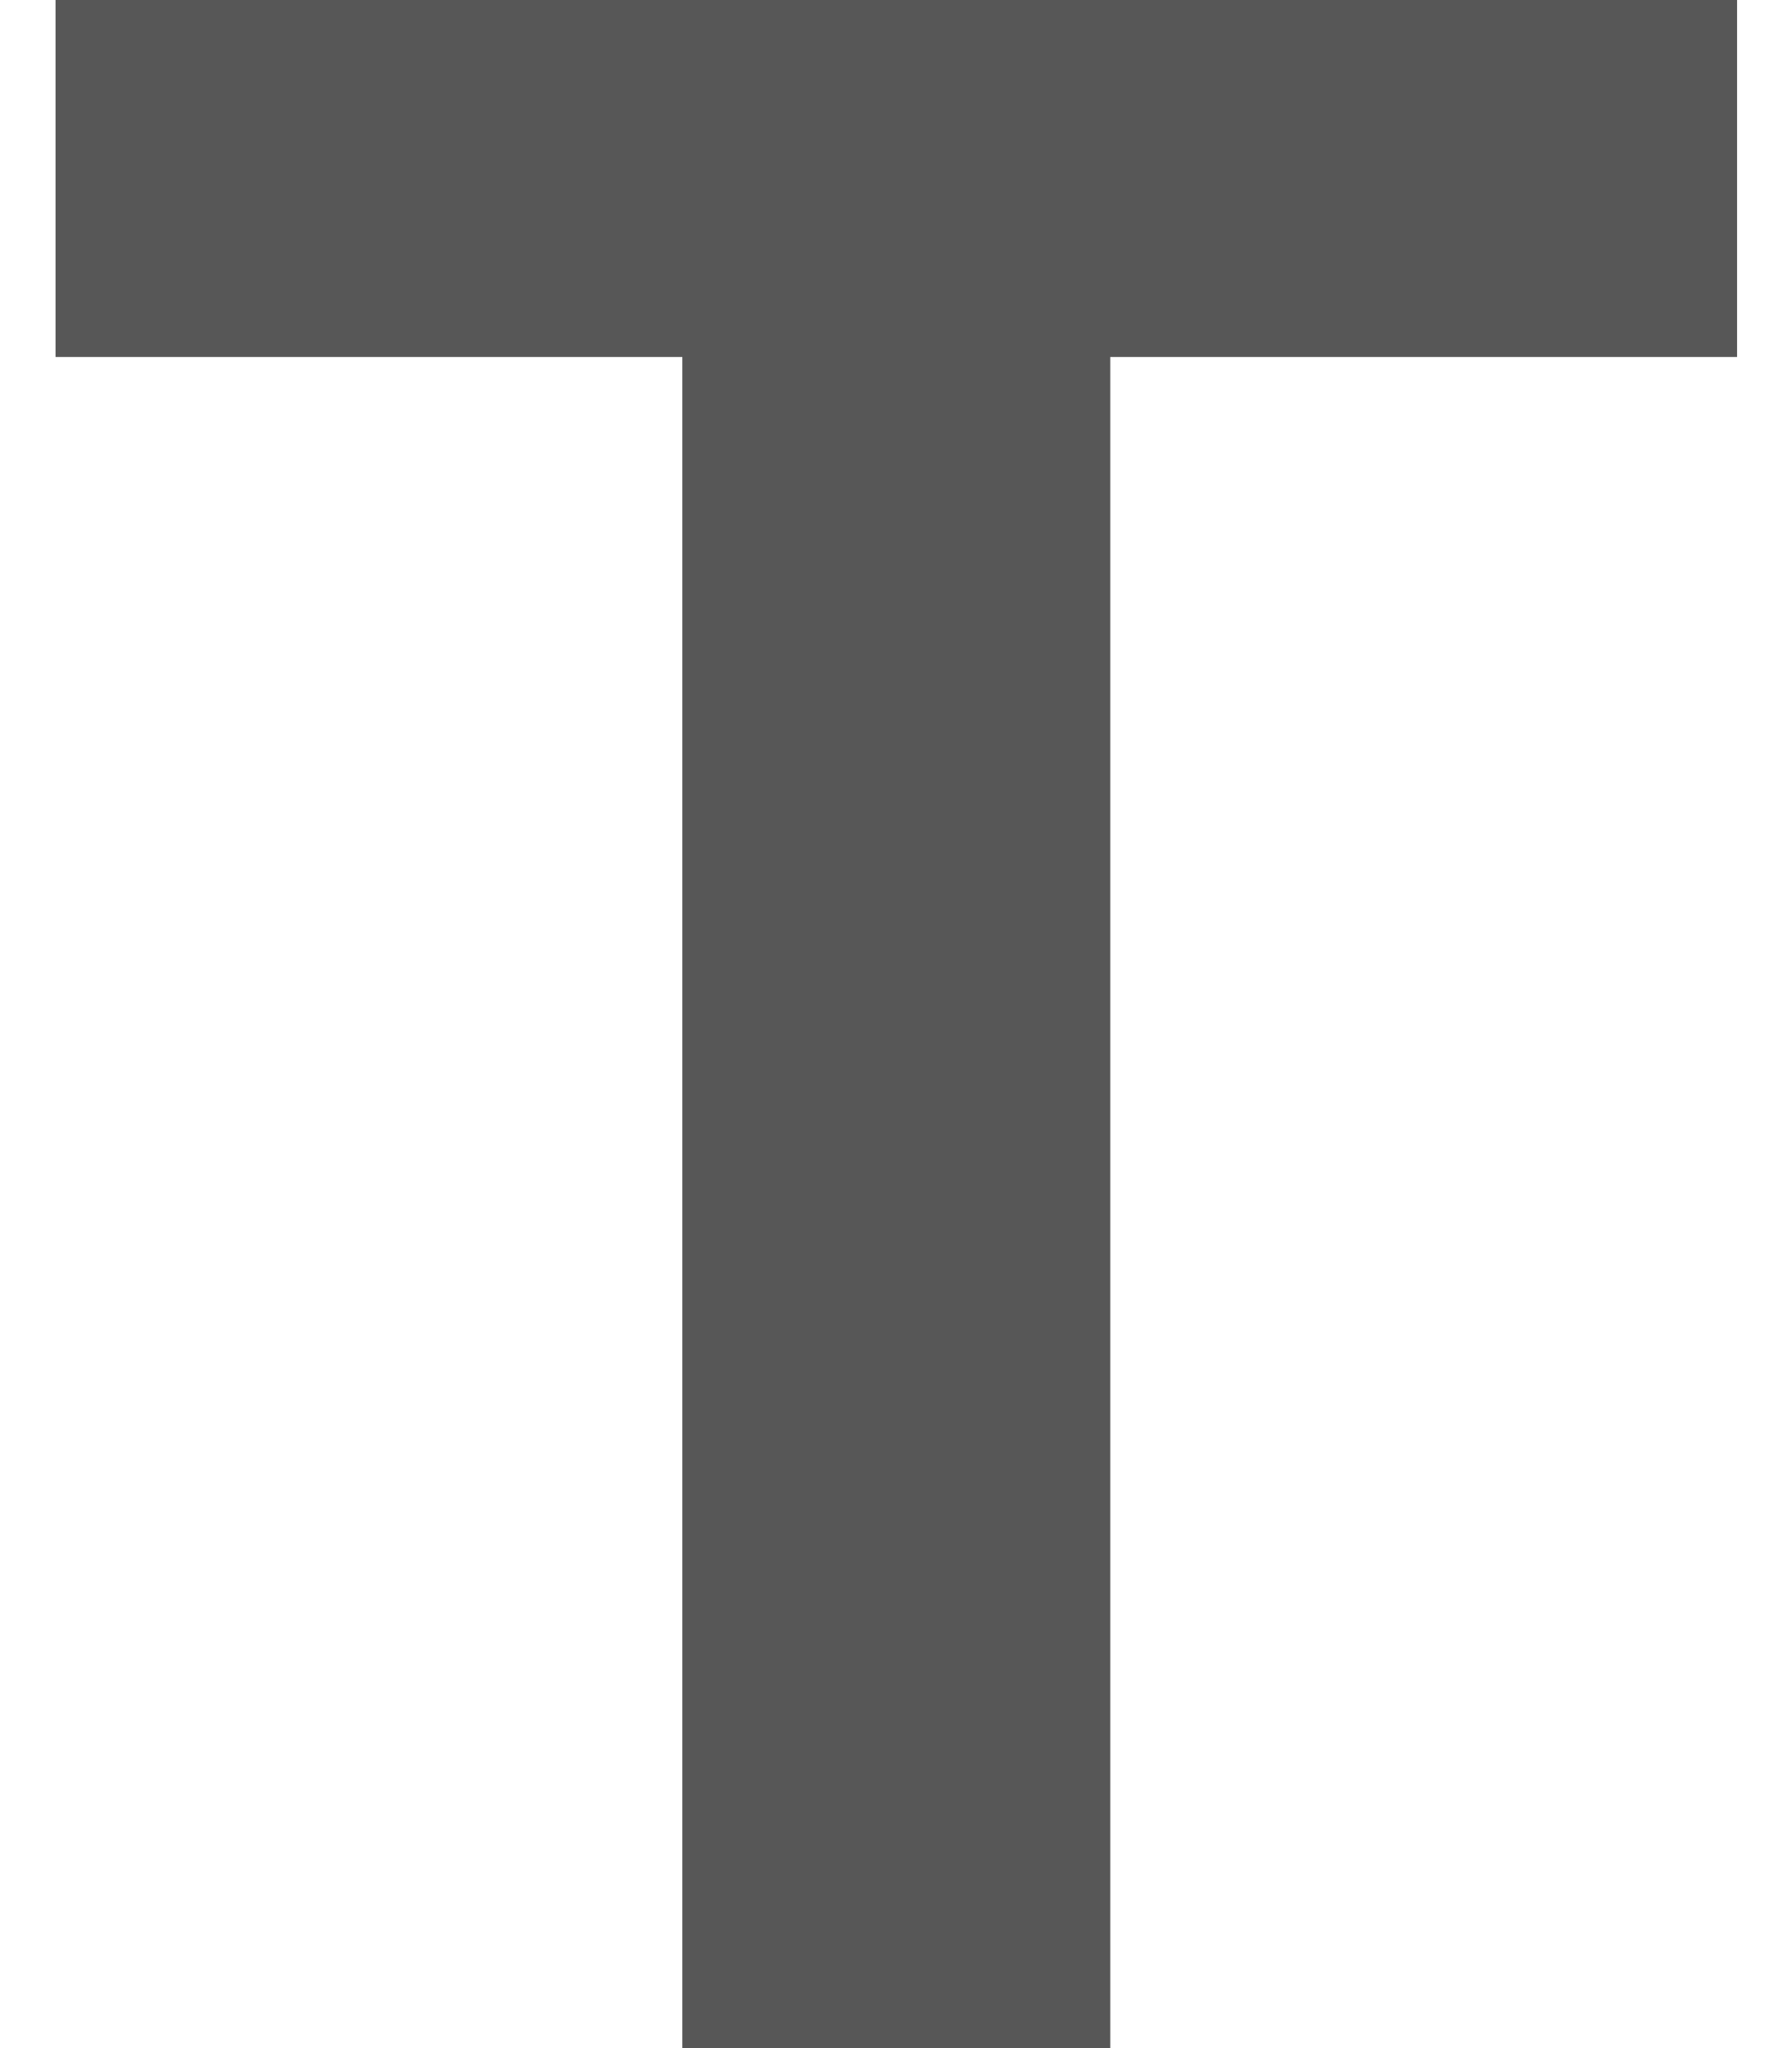
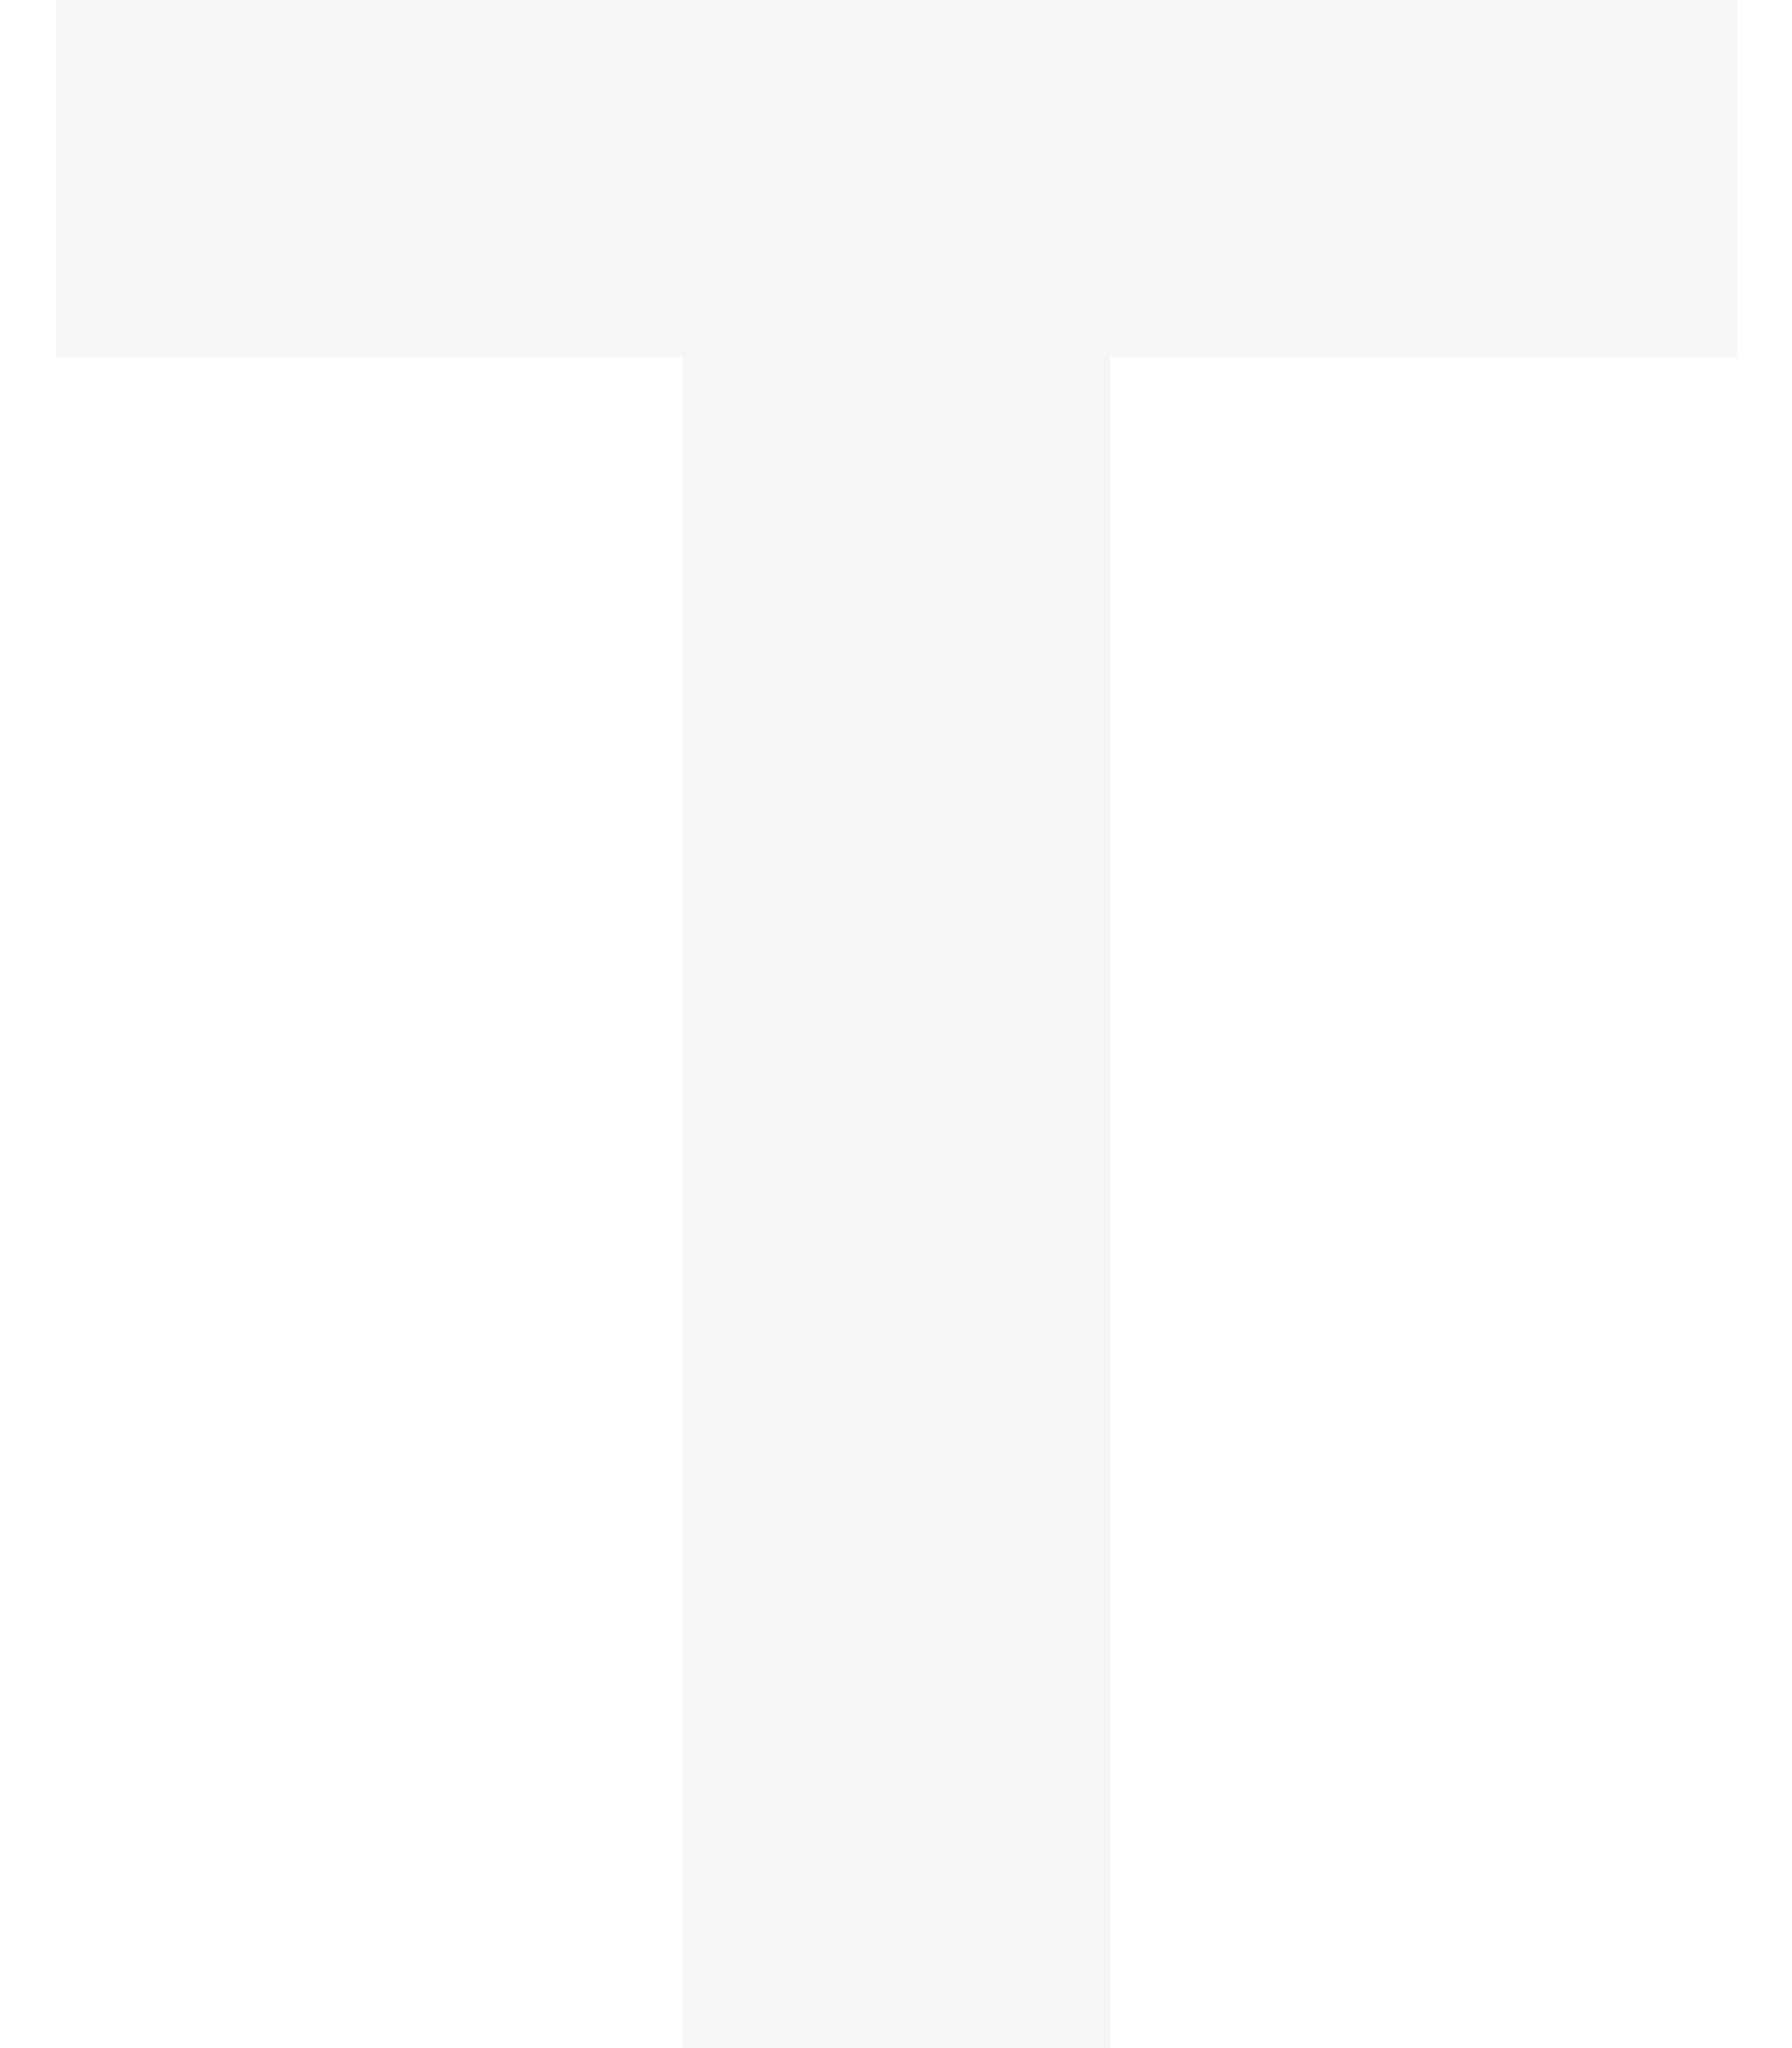
<svg xmlns="http://www.w3.org/2000/svg" width="14" height="16" viewBox="0 0 14 16" fill="none">
-   <path d="M0.434 2.789H5.332V16H8.676V2.789H13.574V-4.76837e-07H0.434V2.789Z" fill="#1F1F1F" fill-opacity="0.75" />
+   <path d="M0.434 2.789H5.332V16H8.676V2.789H13.574V-4.76837e-07H0.434V2.789Z" fill="#F2F2F2" fill-opacity="0.75" />
</svg>
